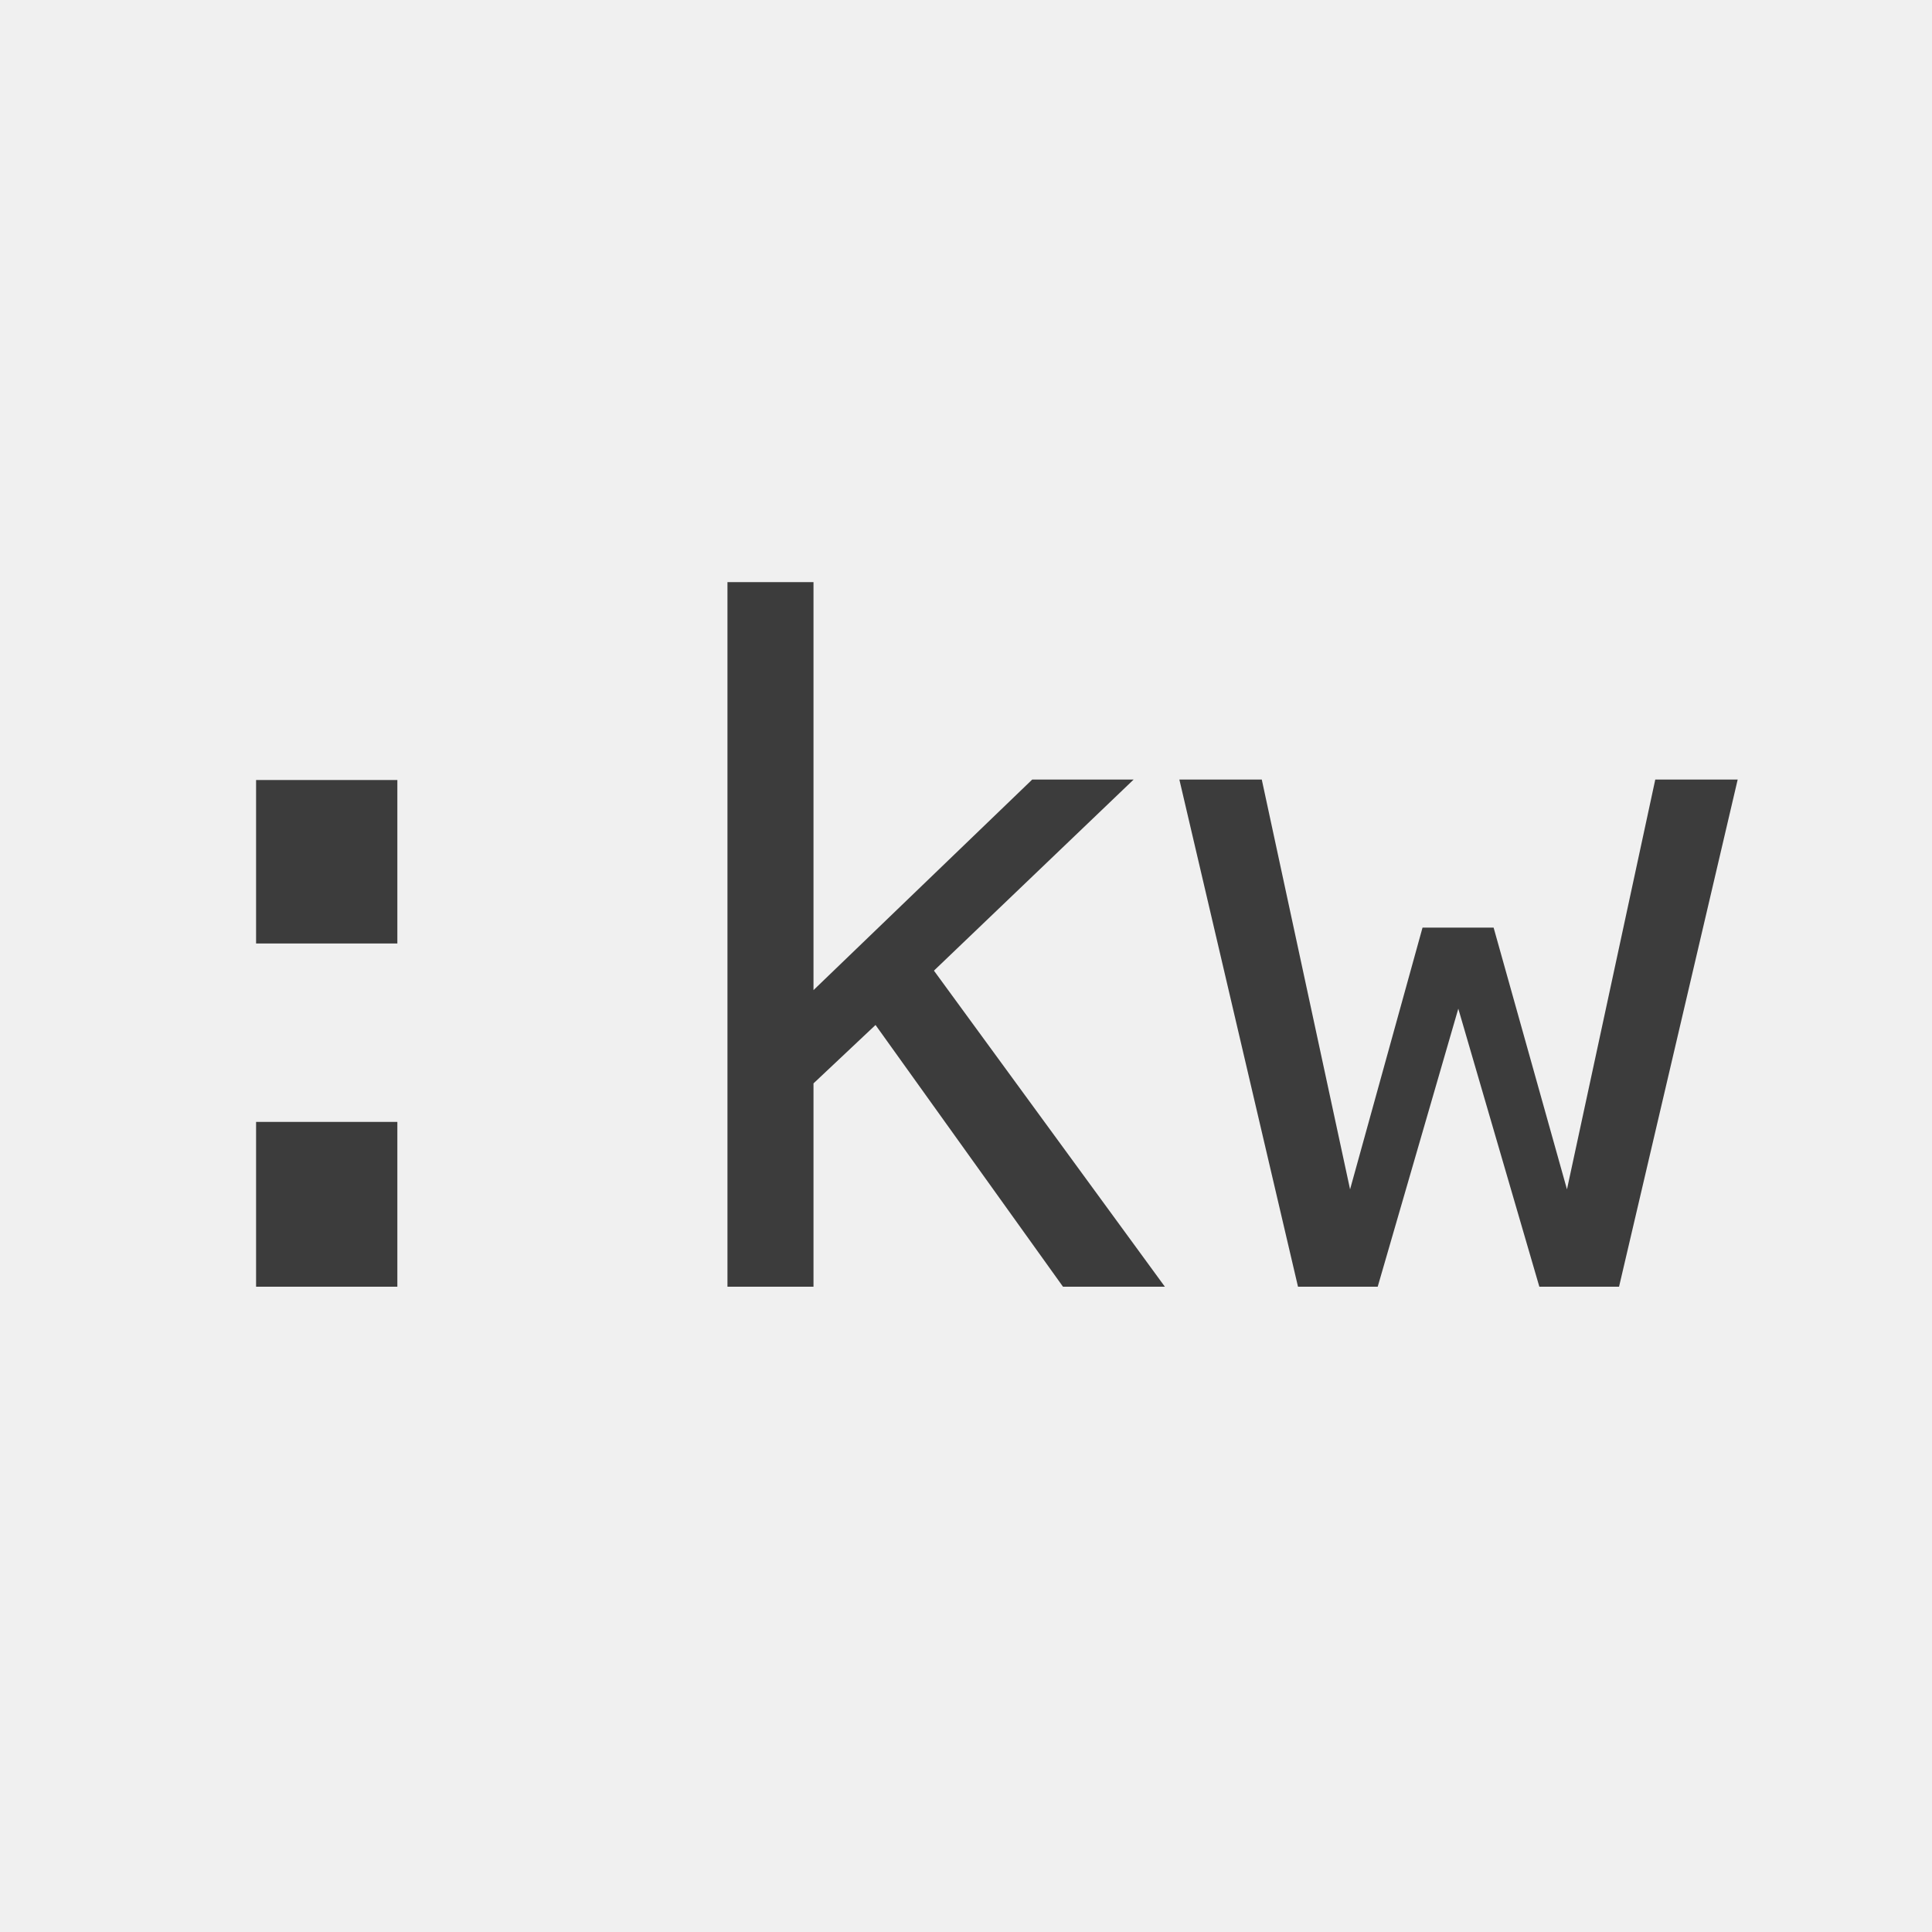
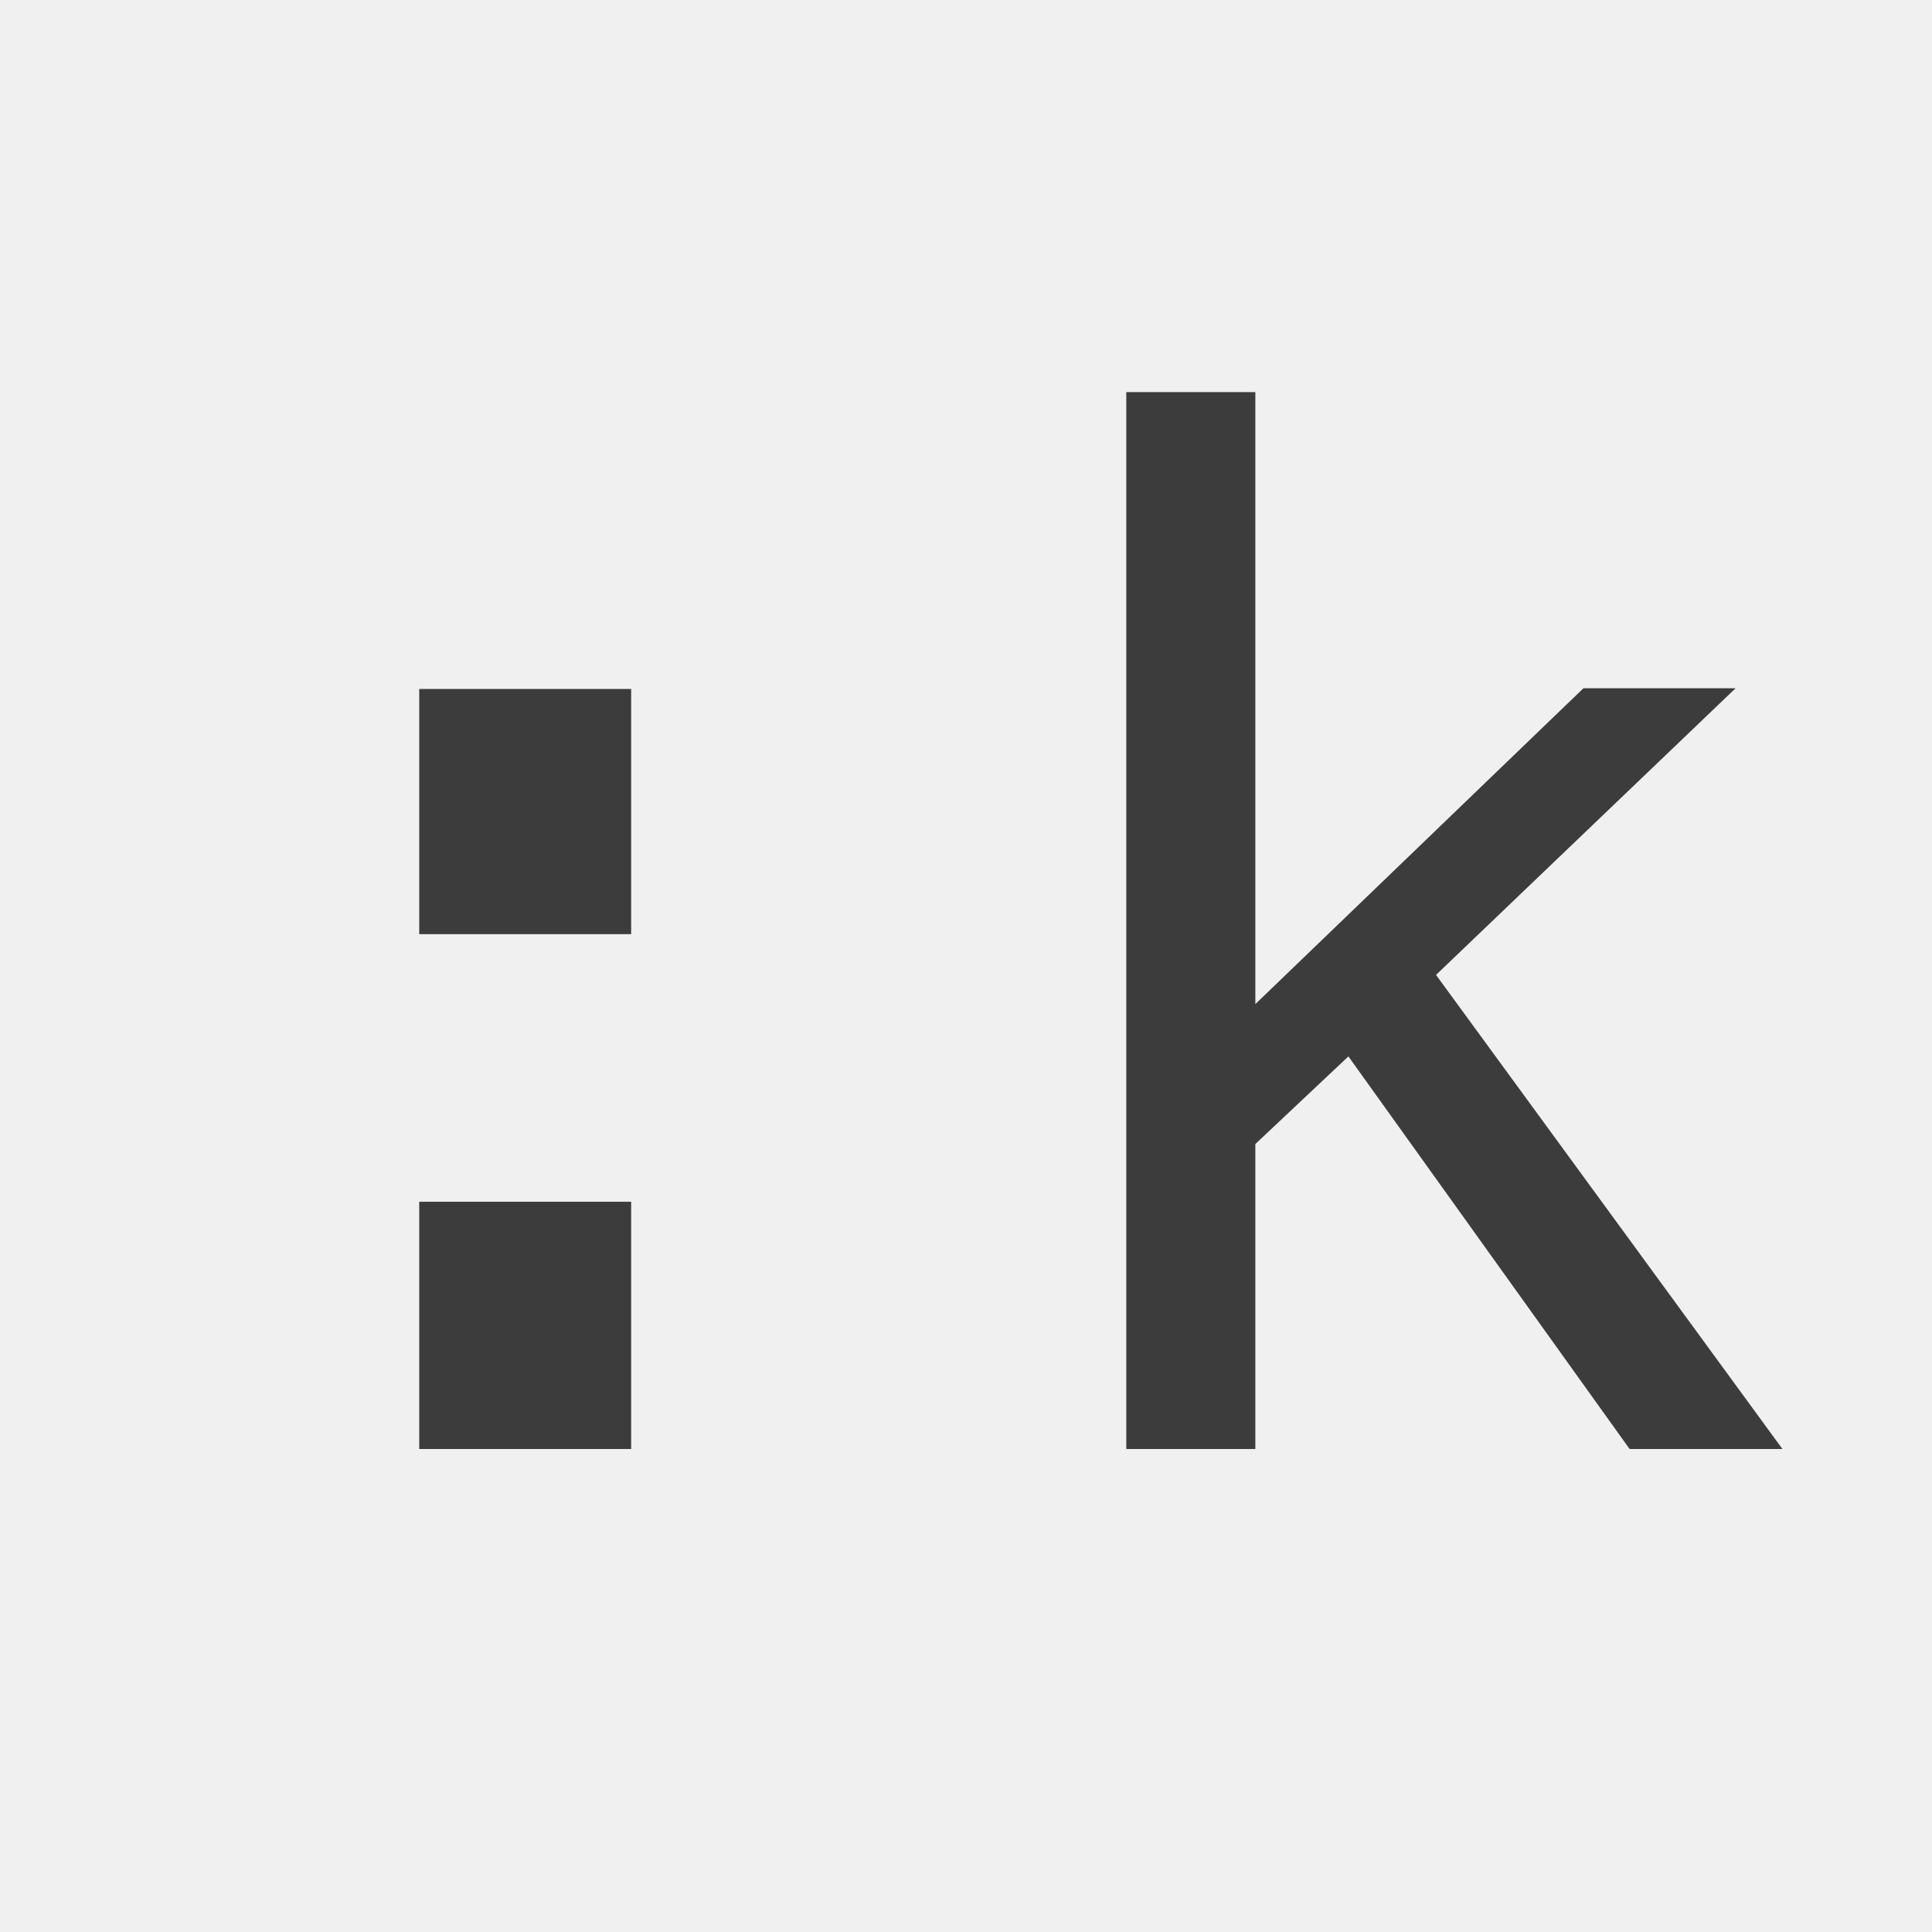
<svg xmlns="http://www.w3.org/2000/svg" width="500" height="500" viewBox="0 0 500 500" fill="none">
-   <path d="M66.273 201.867H102.836V244.172H66.273V201.867ZM66.273 290.344H102.836V333H66.273V290.344ZM188.266 150.656H210.531V256.242L267.133 201.75H293.383L241.703 251.203L301.469 333H275.102L226.586 265.266L210.531 280.383V333H188.266V150.656ZM305.219 201.75H326.547L349.398 307.805L368.148 240.07H386.547L405.531 307.805L428.383 201.75H449.711L419.008 333H398.383L377.406 261.047L356.547 333H335.922L305.219 201.75Z" fill="black" fill-opacity="0.75" />
+   <g clip-path="url(#clip0_2319_62)">
+     <path d="M108.496 178.301H163.34V241.758H108.496V178.301ZM108.496 311.016H163.34V375H108.496V311.016ZM291.484 101.484H324.883V259.863L409.785 178.125H449.16L371.641 252.305L461.289 375H421.738L348.965 273.398L324.883 296.074V375H291.484V101.484Z" fill="black" fill-opacity="0.75" />
+   </g>
+   <defs>
+     <clipPath id="clip0_2319_62">
+       <rect width="500" height="500" fill="white" />
+     </clipPath>
+   </defs>
</svg>
